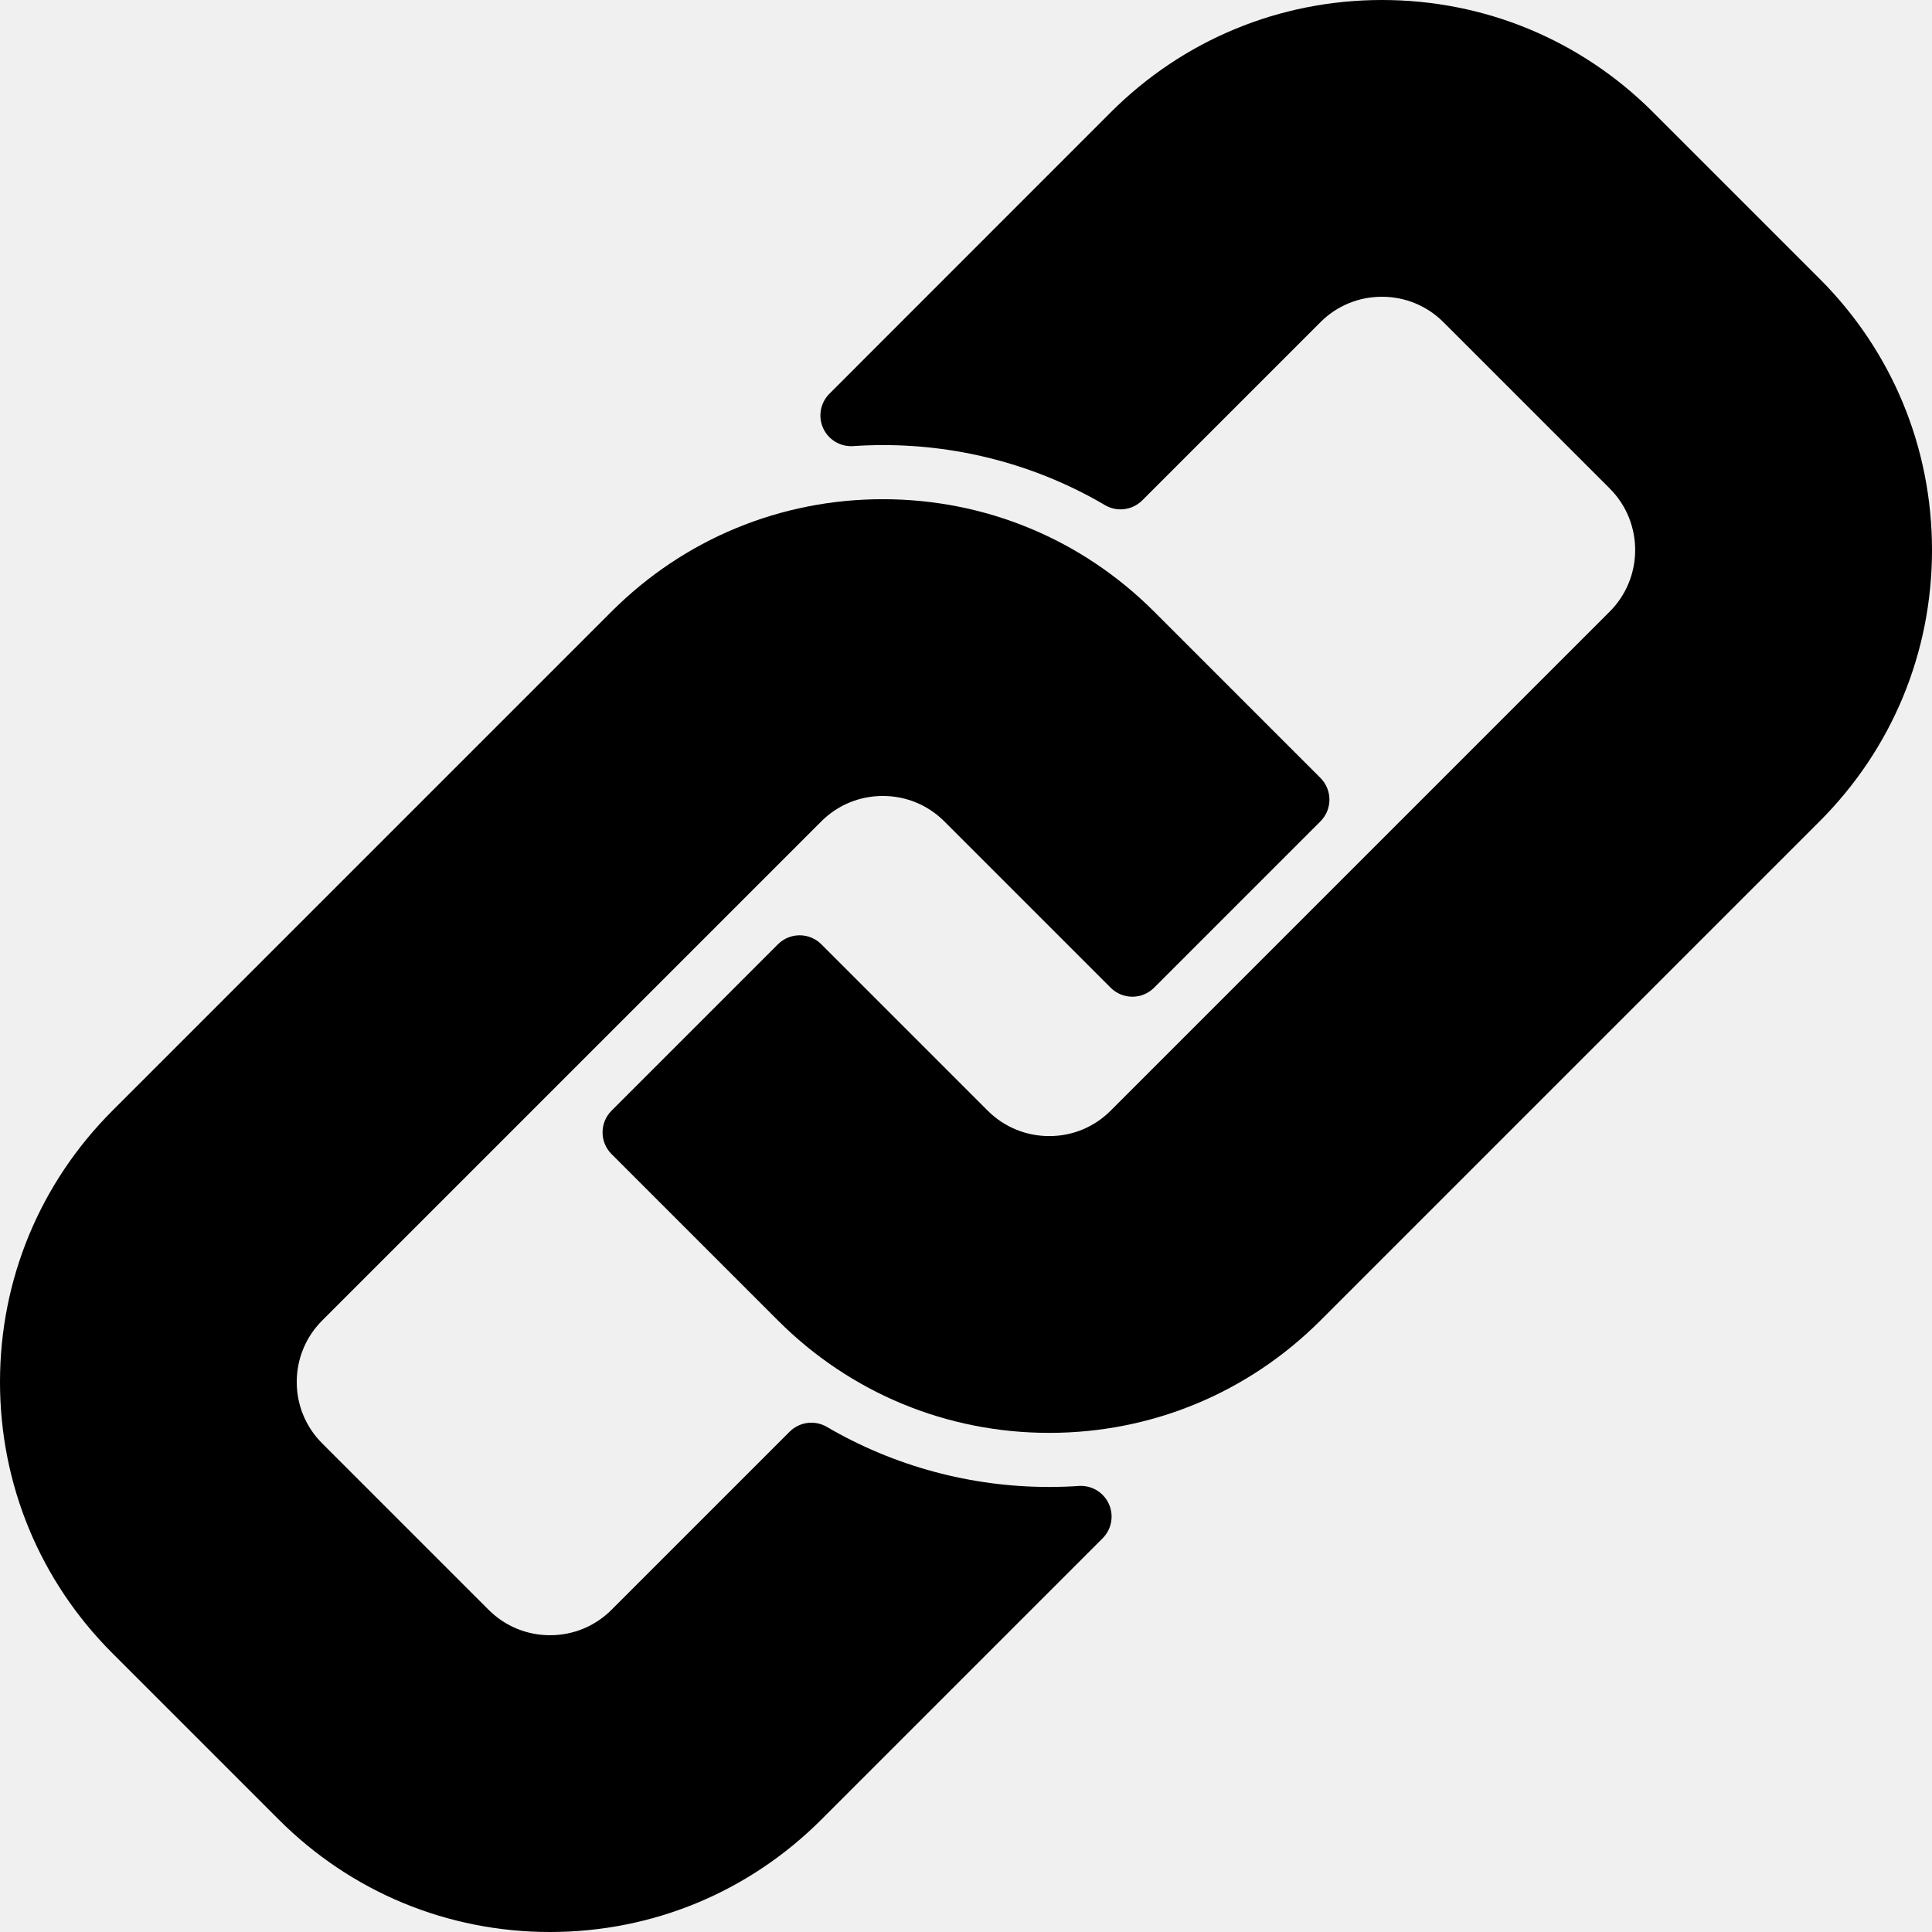
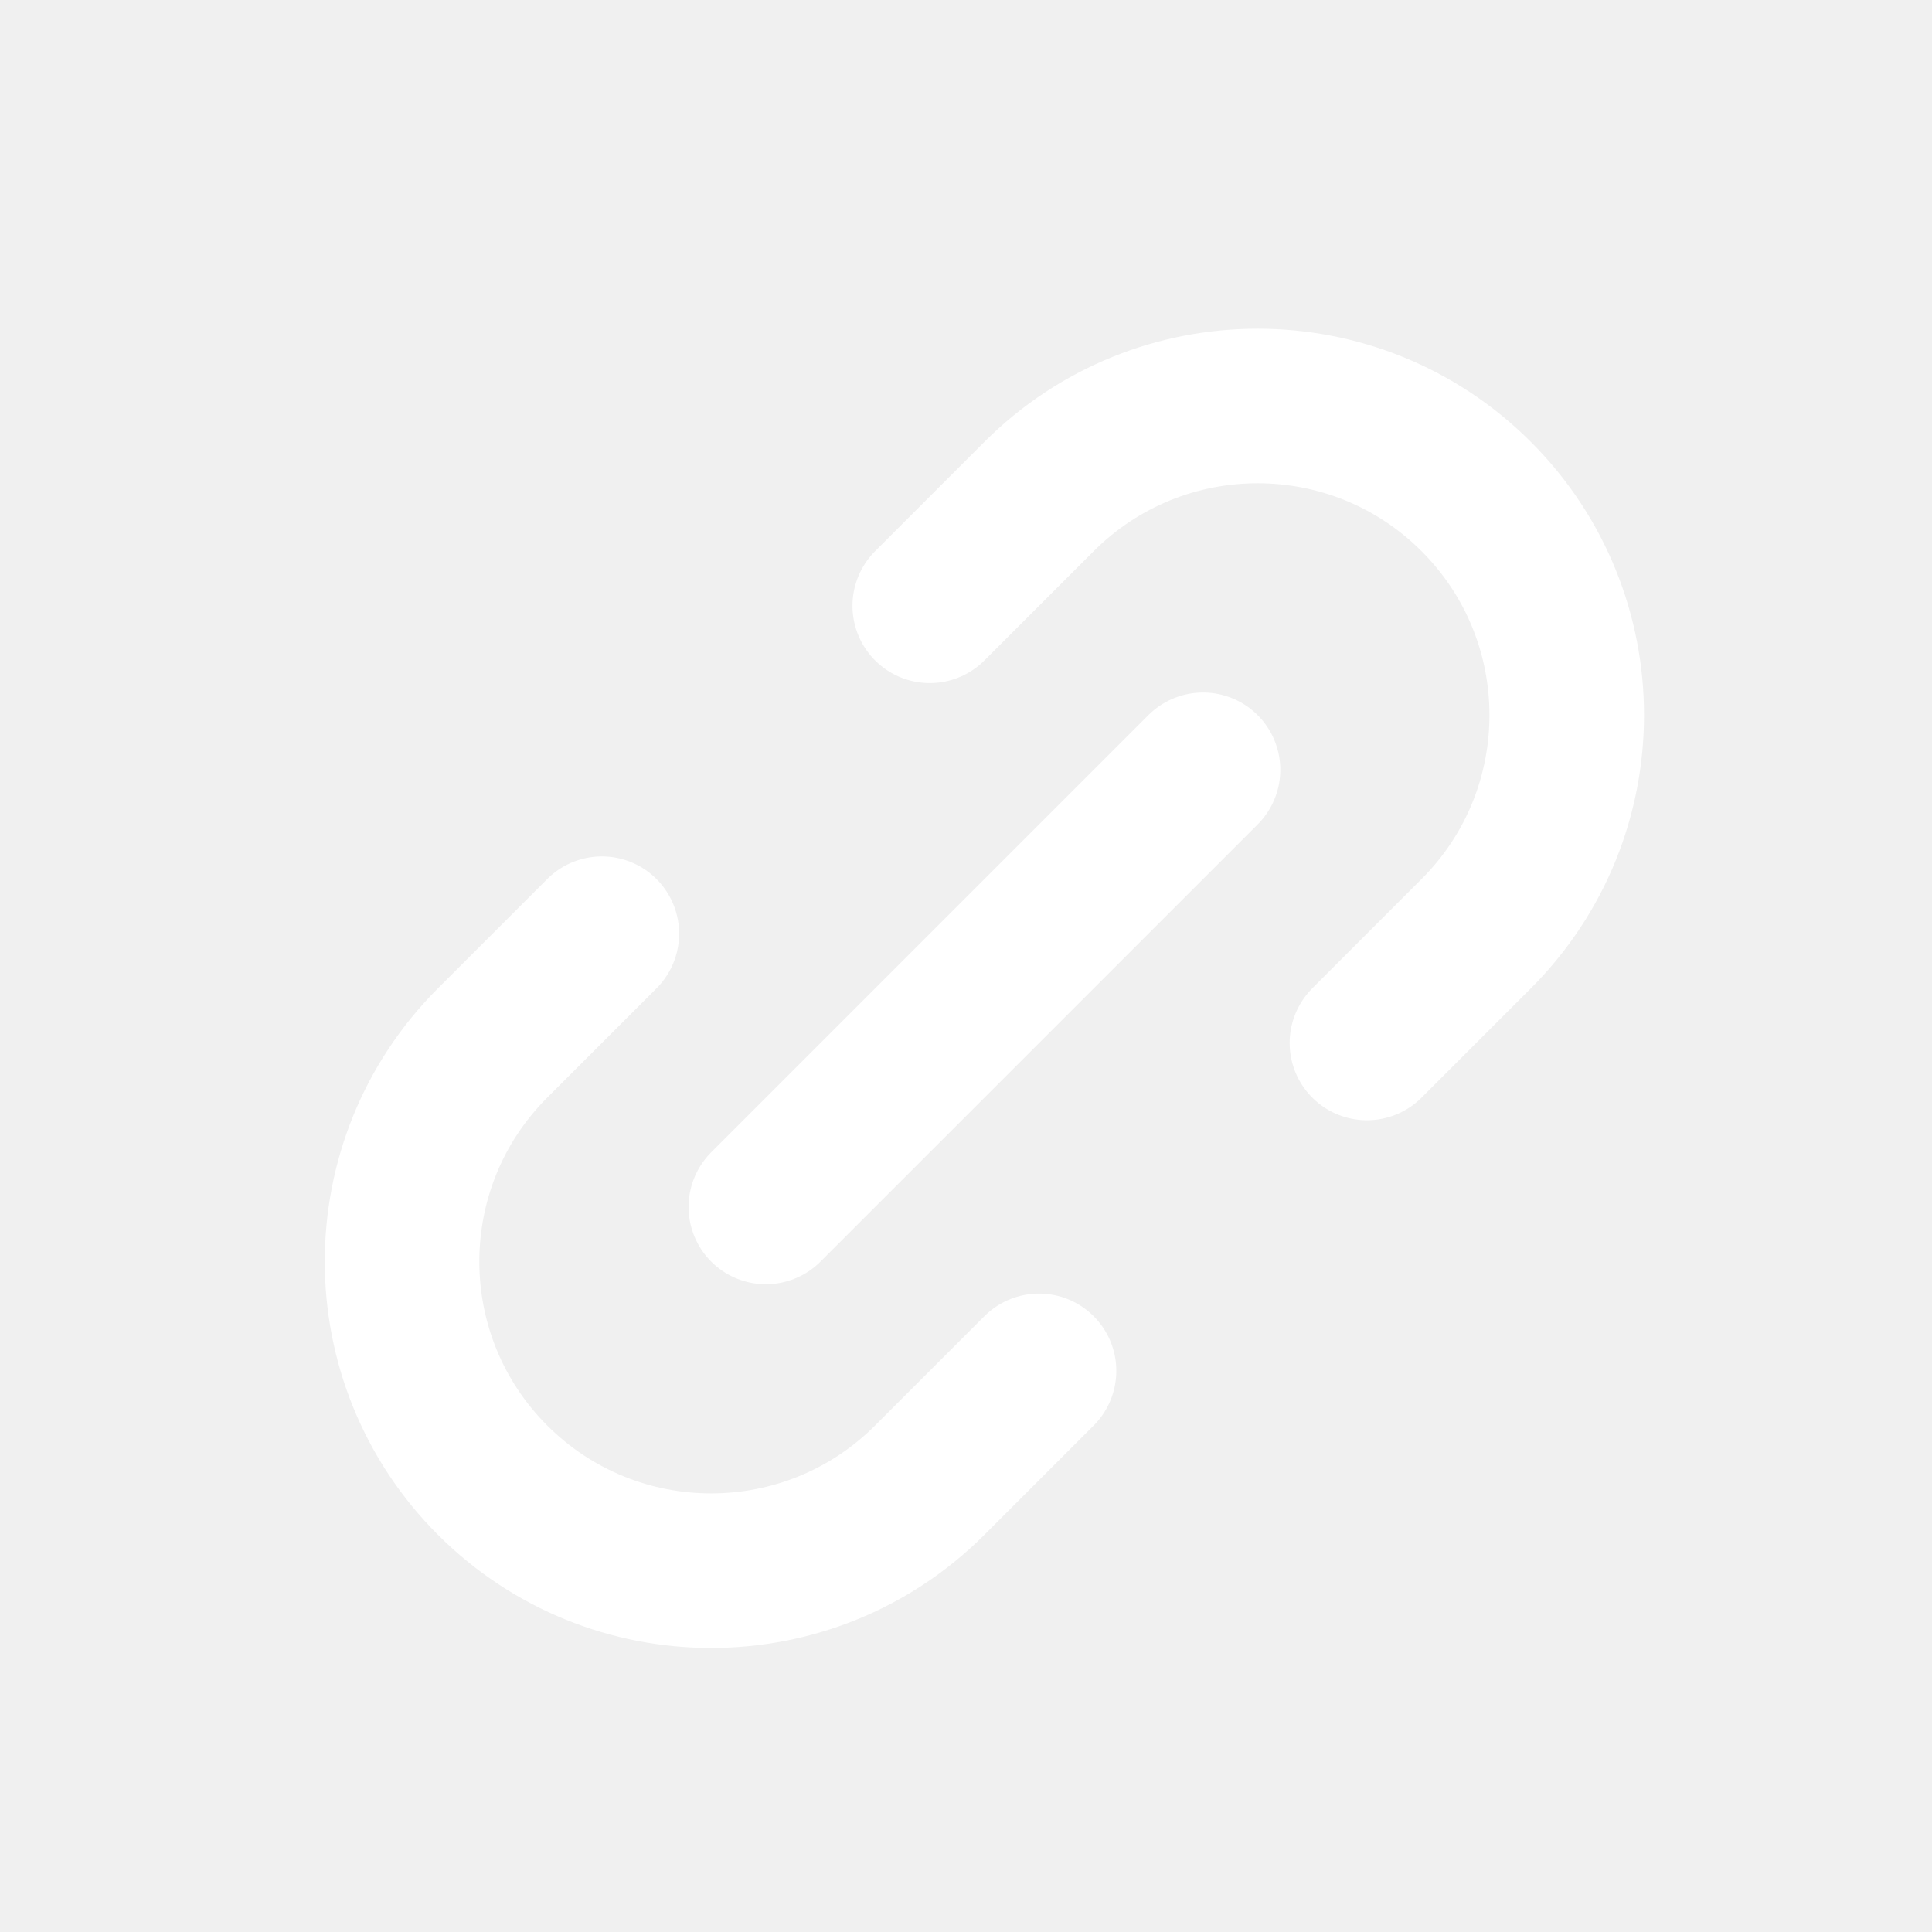
- <svg xmlns="http://www.w3.org/2000/svg" fill="#000000" version="1.1" id="Capa_1" width="800px" height="800px" viewBox="0 0 577.545 577.545" xml:space="preserve">
-   <g>
-     <g>
-       <path d="M245.531,245.532c4.893-4.896,11.42-7.589,18.375-7.589s13.482,2.696,18.375,7.589l49.734,49.734    c1.723,1.72,4.058,2.689,6.49,2.689s4.771-0.967,6.49-2.689l49.733-49.734c1.724-1.72,2.69-4.058,2.69-6.49    c0-2.433-0.967-4.771-2.69-6.49l-49.733-49.734c-21.668-21.662-50.469-33.589-81.093-33.589s-59.425,11.928-81.093,33.586    L33.602,332.022C11.934,353.69,0,382.494,0,413.128c0,30.637,11.934,59.432,33.605,81.084l49.731,49.73    c21.65,21.668,50.447,33.603,81.081,33.603s59.438-11.935,81.108-33.603l84.083-84.082c2.705-2.705,3.448-6.803,1.869-10.285    c-1.496-3.295-4.776-5.386-8.356-5.386c-0.205,0-0.407,0.007-0.615,0.021c-2.959,0.199-5.958,0.297-8.917,0.297    c-23.354,0-46.322-6.208-66.417-17.956c-1.444-0.844-3.042-1.254-4.629-1.254c-2.375,0-4.725,0.921-6.494,2.689l-53.238,53.238    c-4.902,4.901-11.426,7.604-18.372,7.604c-6.949,0-13.479-2.699-18.381-7.604l-49.734-49.734    c-4.908-4.896-7.61-11.411-7.616-18.348c-0.003-6.953,2.699-13.489,7.616-18.406L245.531,245.532z" />
-       <path d="M543.942,83.324L494.208,33.59C472.556,11.931,443.762,0,413.128,0s-59.438,11.928-81.105,33.587l-84.086,84.119    c-2.705,2.705-3.448,6.806-1.867,10.288c1.497,3.292,4.777,5.382,8.354,5.382c0.205,0,0.413-0.006,0.621-0.021    c2.987-0.202,6.013-0.303,9-0.303c23.4,0,46.316,6.206,66.274,17.947c1.45,0.854,3.057,1.267,4.65,1.267    c2.375,0,4.725-0.921,6.494-2.689l53.274-53.274c4.893-4.896,11.42-7.589,18.375-7.589s13.482,2.696,18.375,7.589l49.734,49.734    c10.123,10.135,10.123,26.634-0.003,36.775L332.017,332.014c-4.894,4.905-11.408,7.604-18.348,7.604    c-6.956,0-13.495-2.702-18.415-7.61l-49.723-49.725c-1.723-1.72-4.057-2.69-6.49-2.69c-2.433,0-4.771,0.967-6.49,2.69    l-49.734,49.734c-3.586,3.586-3.586,9.397,0,12.983l49.734,49.734c21.668,21.668,50.469,33.602,81.093,33.602    c30.625,0,59.426-11.934,81.094-33.602l149.205-149.206c21.668-21.658,33.603-50.462,33.603-81.102S565.61,104.983,543.942,83.324    z" />
-     </g>
+ <svg xmlns="http://www.w3.org/2000/svg" width="25" height="25" viewBox="0 0 25 25" fill="none">
+   <g id="Basic / Link">
+     <path id="Vector" d="M9.91 15.618L15.567 9.961" stroke="white" stroke-width="2" stroke-linecap="round" stroke-linejoin="round" />
+     <path id="Vector_2" d="M7.788 12.082L6.374 13.496C4.812 15.058 4.812 17.591 6.374 19.153C7.936 20.715 10.469 20.715 12.031 19.153L13.445 17.739" stroke="white" stroke-width="2" stroke-linecap="round" stroke-linejoin="round" />
+     <path id="Vector_3" d="M12.031 7.839L13.445 6.425C15.008 4.863 17.54 4.863 19.102 6.425C20.664 7.987 20.664 10.52 19.102 12.082L17.688 13.496" stroke="white" stroke-width="2" stroke-linecap="round" stroke-linejoin="round" />
  </g>
</svg>
